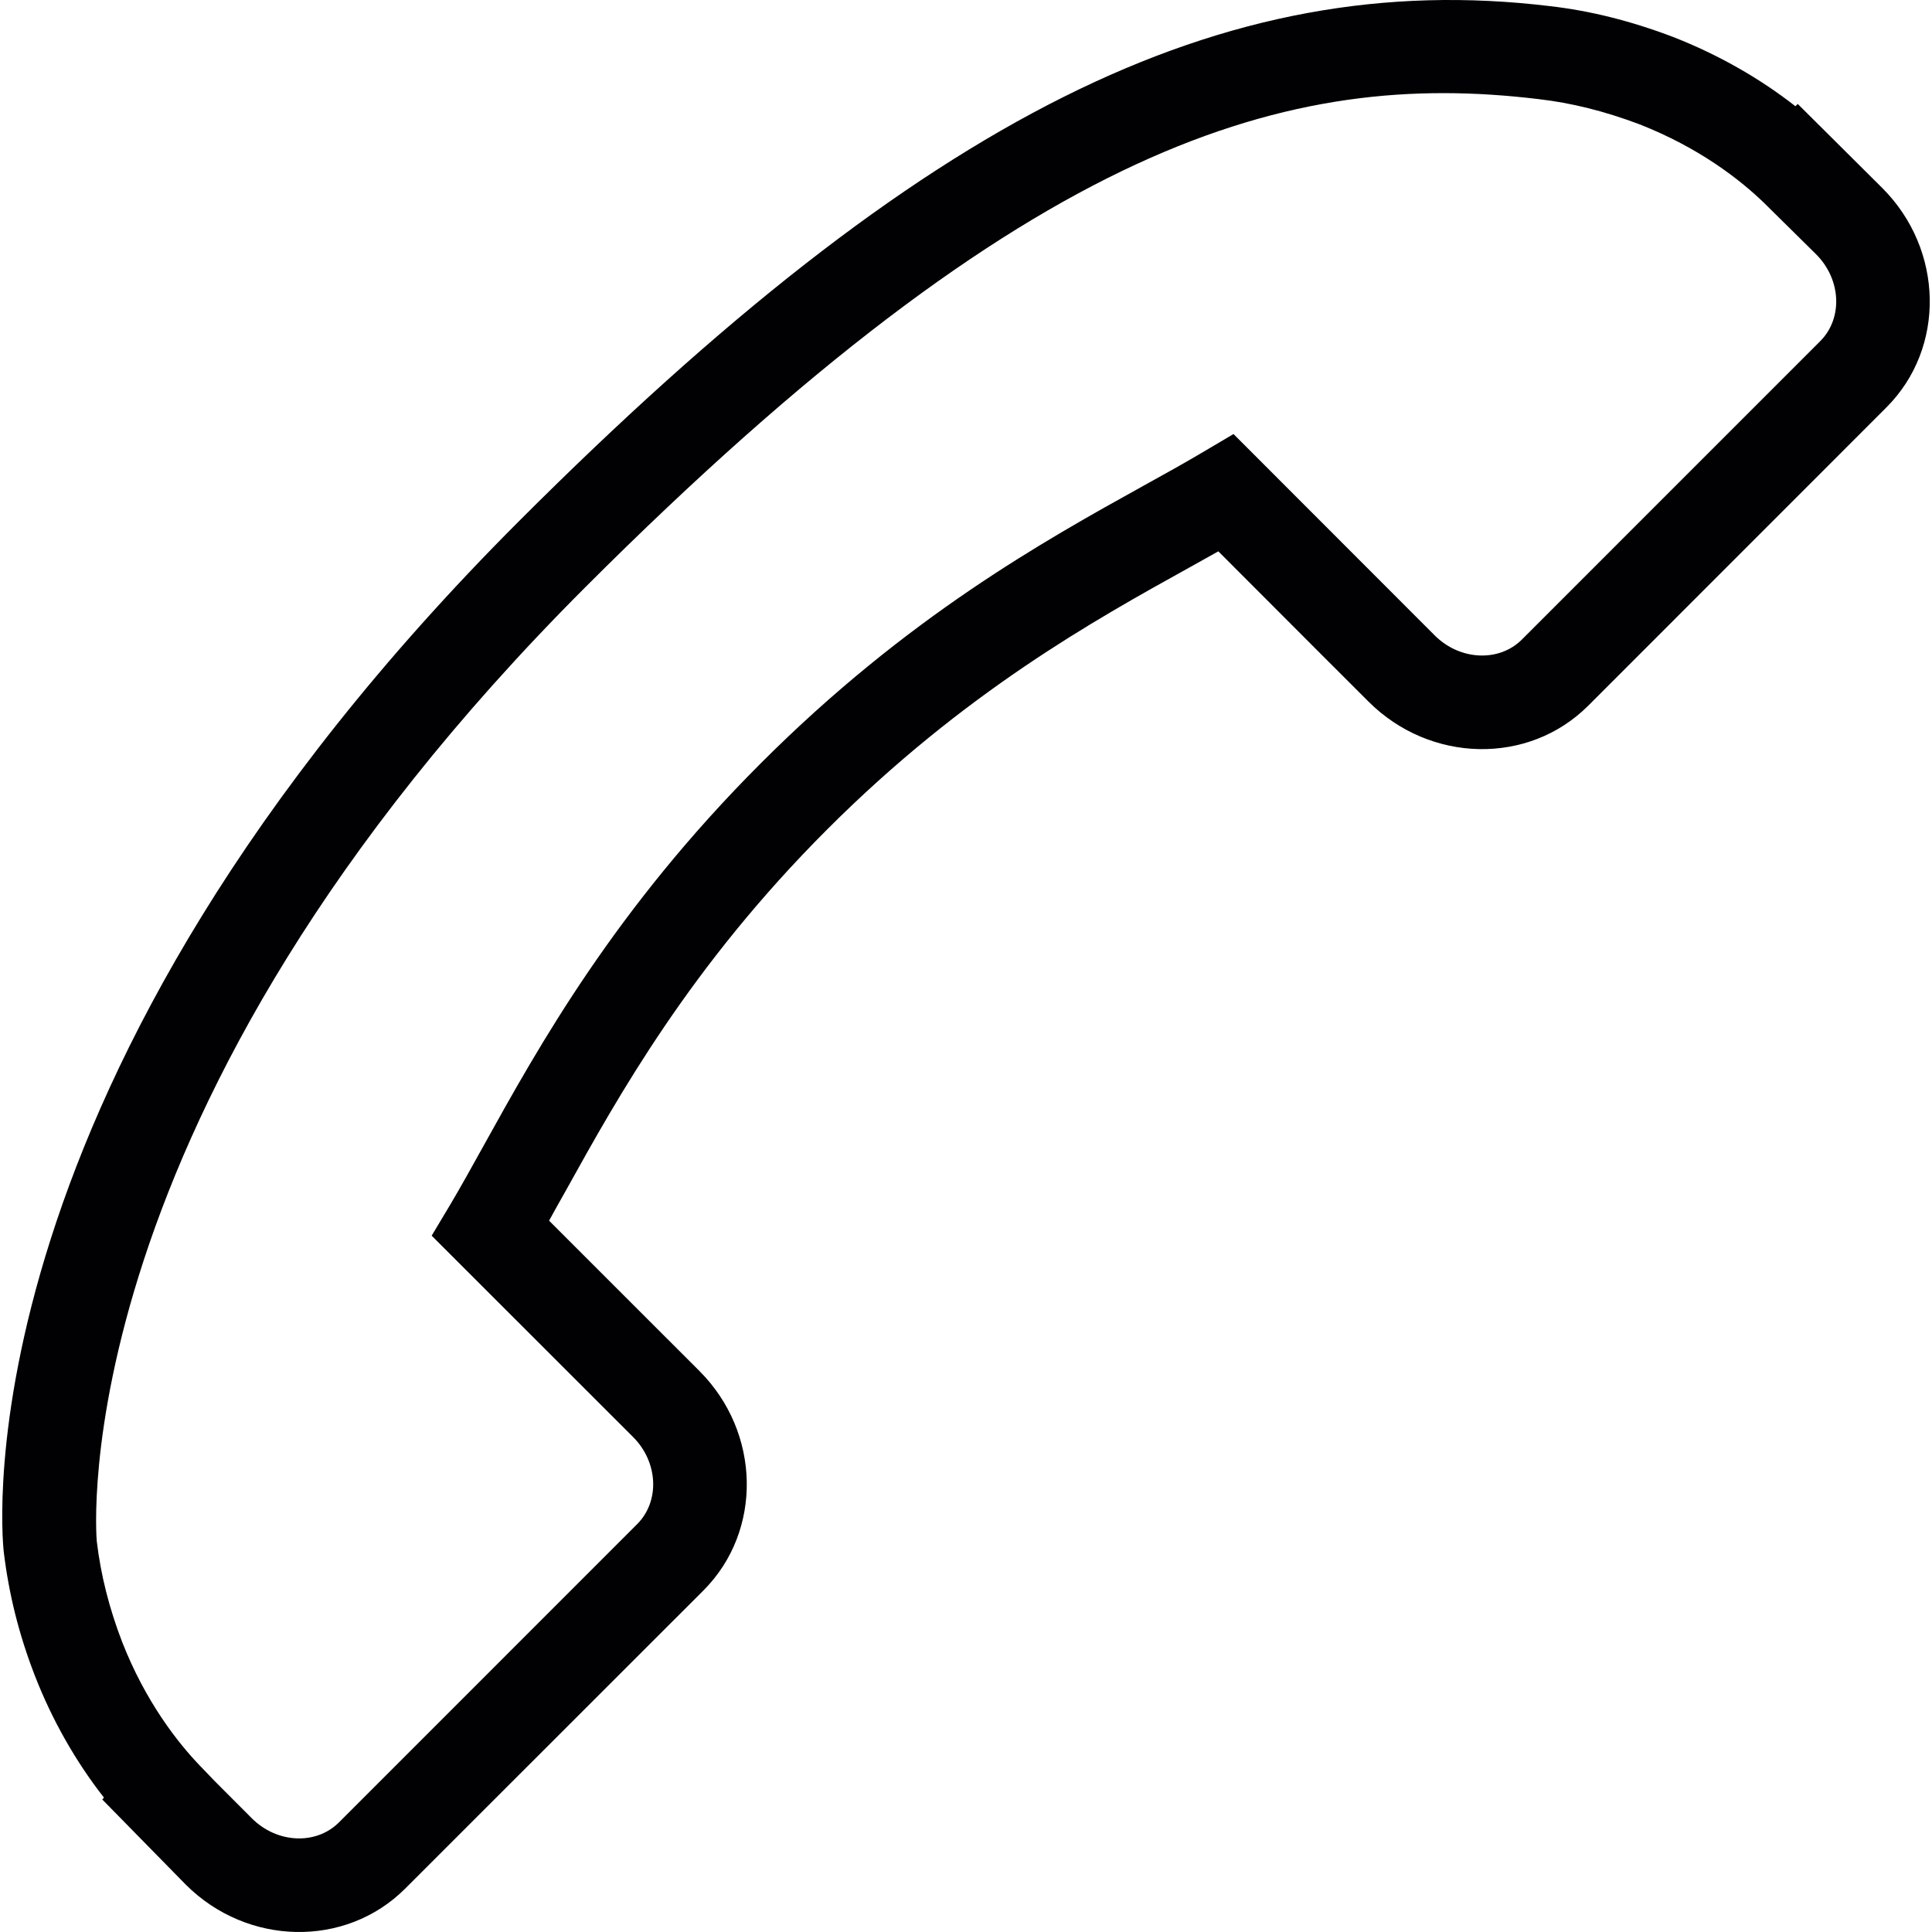
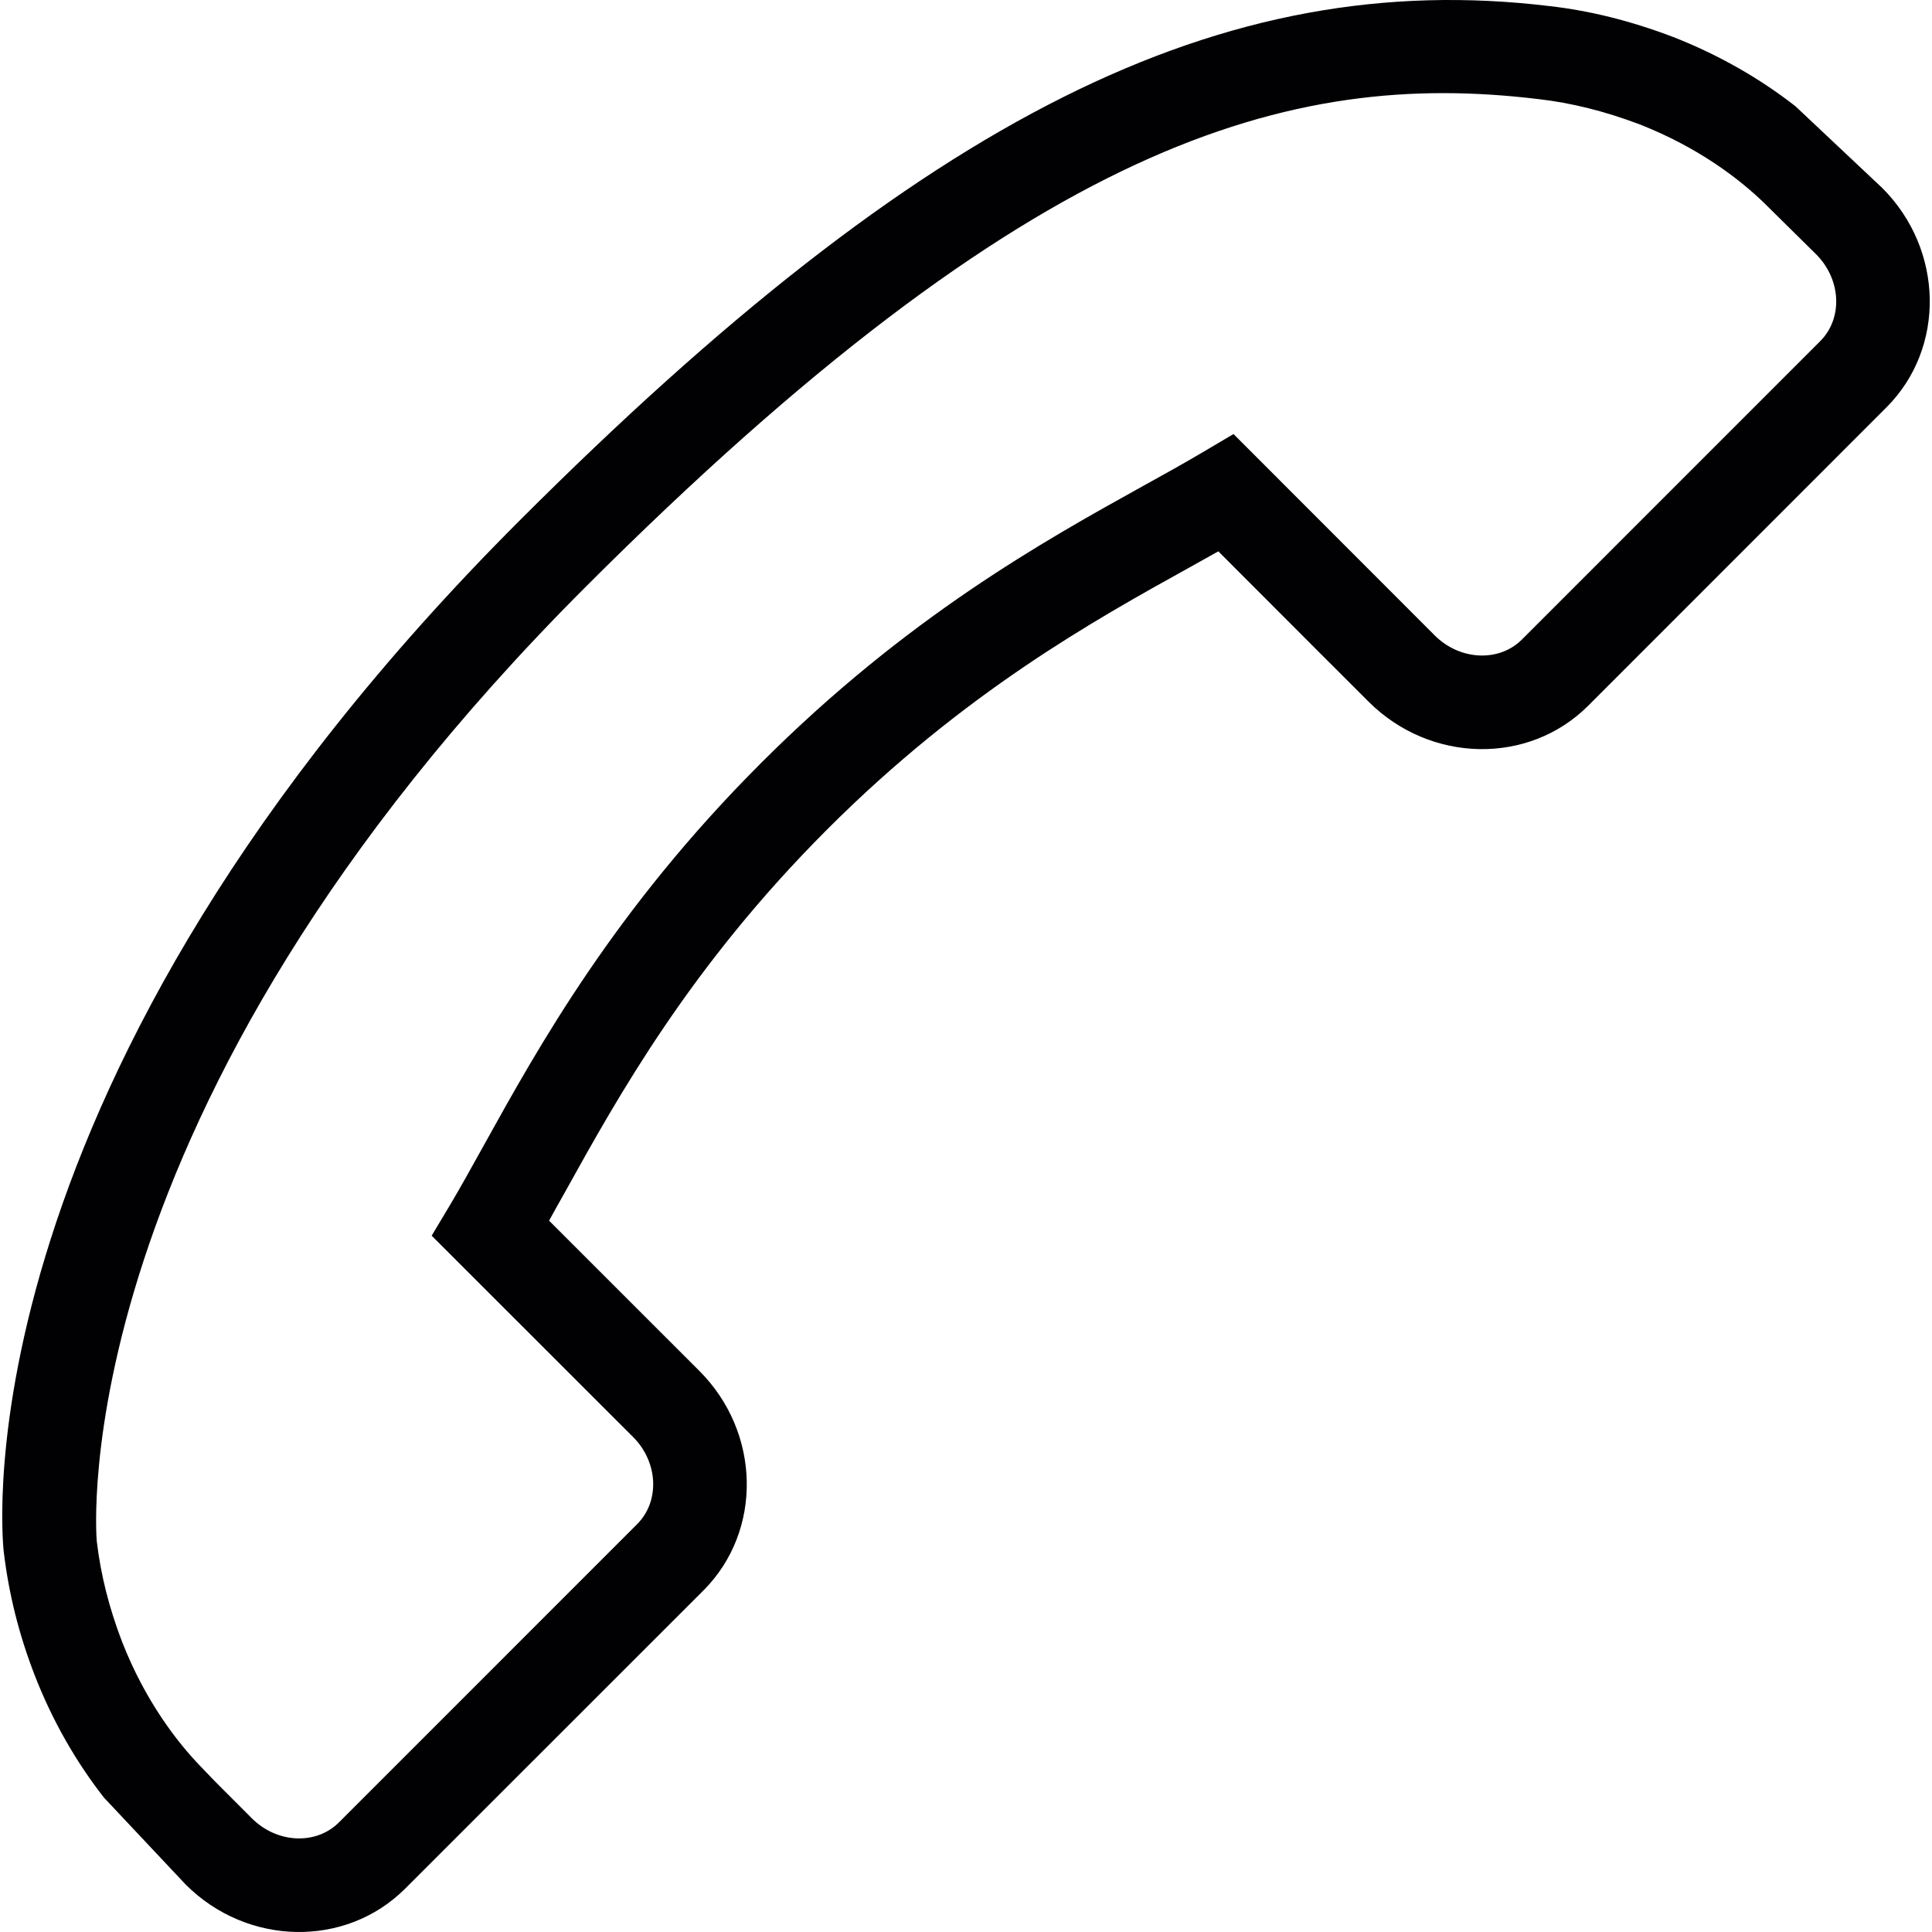
<svg xmlns="http://www.w3.org/2000/svg" version="1.1" id="Capa_1" x="0px" y="0px" viewBox="0 0 206.783 206.783" style="enable-background:new 0 0 206.783 206.783;" xml:space="preserve">
-   <g>
-     <g>
-       <path style="fill:#010002;" d="M201.465,20.126l-9.051-9.001l-0.247,0.247c-3.847-3.01-8.296-5.54-13.084-7.412    c-4.549-1.729-8.908-2.817-13.252-3.31C130.868-3.558,98.909,12.414,55.569,55.758C-4.351,115.689,0.176,163.989,0.398,166.061    c0.544,4.542,1.625,8.89,3.343,13.313c1.847,4.742,4.37,9.173,7.387,13.027l-0.183,0.197l8.936,9.112    c6.592,6.589,17.118,6.786,23.477,0.437l31.945-31.934c6.335-6.356,6.141-16.889-0.444-23.477l-16.091-16.087    c0.558-1.016,1.145-2.076,1.772-3.178c5.63-10.15,13.346-24.053,27.99-38.695c14.673-14.68,28.602-22.396,38.773-28.037    c1.081-0.598,2.108-1.17,3.096-1.729l10.783,10.797l5.304,5.3c6.61,6.589,17.128,6.785,23.488,0.437L201.908,43.6    C208.257,37.251,208.061,26.722,201.465,20.126z M194.819,36.514l-31.931,31.938c-2.448,2.441-6.635,2.244-9.323-0.437    l-21.541-21.559l-3.357,1.983c-1.865,1.106-3.955,2.269-6.231,3.525c-10.69,5.93-25.338,14.054-40.996,29.719    c-15.636,15.636-23.749,30.248-29.669,40.924c-1.274,2.298-2.444,4.409-3.565,6.299l-2.004,3.35l21.566,21.555    c2.681,2.688,2.874,6.868,0.429,9.316l-31.92,31.927c-2.459,2.444-6.621,2.248-9.312-0.429l-4.005-4.012l-1.535-1.6    c-2.434-2.53-5.851-6.896-8.349-13.267c-1.392-3.618-2.29-7.168-2.72-10.805c-0.039-0.455-3.915-45.874,52.287-102.087    c47.803-47.799,75.335-55.461,102.012-52.248c3.536,0.404,7.1,1.296,10.819,2.698c6.399,2.509,10.758,5.93,13.281,8.36    l5.619,5.547C197.07,29.9,197.263,34.07,194.819,36.514z" />
+   <defs id="defs1075" />
+   <g id="g1040">
+     <g id="g1038">
+       <path style="fill:#010002" d="m 201.465,20.126 -9.298,-8.754 v 0 C 188.32,8.362 183.871,5.832 179.083,3.96 174.534,2.231 170.175,1.143 165.831,0.65 130.868,-3.558 98.909,12.414 55.569,55.758 -4.351,115.689 0.176,163.989 0.398,166.061 c 0.544,4.542 1.625,8.89 3.343,13.313 1.847,4.742 4.37,9.173 7.387,13.027 v 0 l 8.753,9.309 c 6.592,6.589 17.118,6.786 23.477,0.437 l 31.945,-31.934 c 6.335,-6.356 6.141,-16.889 -0.444,-23.477 L 58.768,130.649 c 0.558,-1.016 1.145,-2.076 1.772,-3.178 5.63,-10.15 13.346,-24.053 27.99,-38.695 14.673,-14.68 28.602,-22.396 38.773,-28.037 1.081,-0.598 2.108,-1.17 3.096,-1.729 l 10.783,10.797 5.304,5.3 c 6.61,6.589 17.128,6.785 23.488,0.437 L 201.908,43.6 c 6.349,-6.349 6.153,-16.878 -0.443,-23.474 z m -6.646,16.388 -31.931,31.938 c -2.448,2.441 -6.635,2.244 -9.323,-0.437 l -21.541,-21.559 -3.357,1.983 c -1.865,1.106 -3.955,2.269 -6.231,3.525 -10.69,5.93 -25.338,14.054 -40.996,29.719 -15.636,15.636 -23.749,30.248 -29.669,40.924 -1.274,2.298 -2.444,4.409 -3.565,6.299 l -2.004,3.35 21.566,21.555 c 2.681,2.688 2.874,6.868 0.429,9.316 l -31.92,31.927 c -2.459,2.444 -6.621,2.248 -9.312,-0.429 l -4.005,-4.012 -1.535,-1.6 c -2.434,-2.53 -5.851,-6.896 -8.349,-13.267 -1.392,-3.618 -2.29,-7.168 -2.72,-10.805 -0.039,-0.455 -3.915,-45.874 52.287,-102.087 47.803,-47.799 75.335,-55.461 102.012,-52.248 3.536,0.404 7.1,1.296 10.819,2.698 6.399,2.509 10.758,5.93 13.281,8.36 l 5.619,5.547 c 2.696,2.689 2.889,6.859 0.445,9.303 z" id="path1036" />
    </g>
  </g>
-   <g>
+   <g id="g1042">
</g>
-   <g>
+   <g id="g1044">
</g>
-   <g>
+   <g id="g1046">
</g>
-   <g>
+   <g id="g1048">
</g>
-   <g>
+   <g id="g1050">
</g>
-   <g>
+   <g id="g1052">
</g>
-   <g>
+   <g id="g1054">
</g>
-   <g>
+   <g id="g1056">
</g>
-   <g>
+   <g id="g1058">
</g>
-   <g>
+   <g id="g1060">
</g>
-   <g>
+   <g id="g1062">
</g>
-   <g>
+   <g id="g1064">
</g>
-   <g>
+   <g id="g1066">
</g>
-   <g>
+   <g id="g1068">
</g>
-   <g>
+   <g id="g1070">
</g>
</svg>
